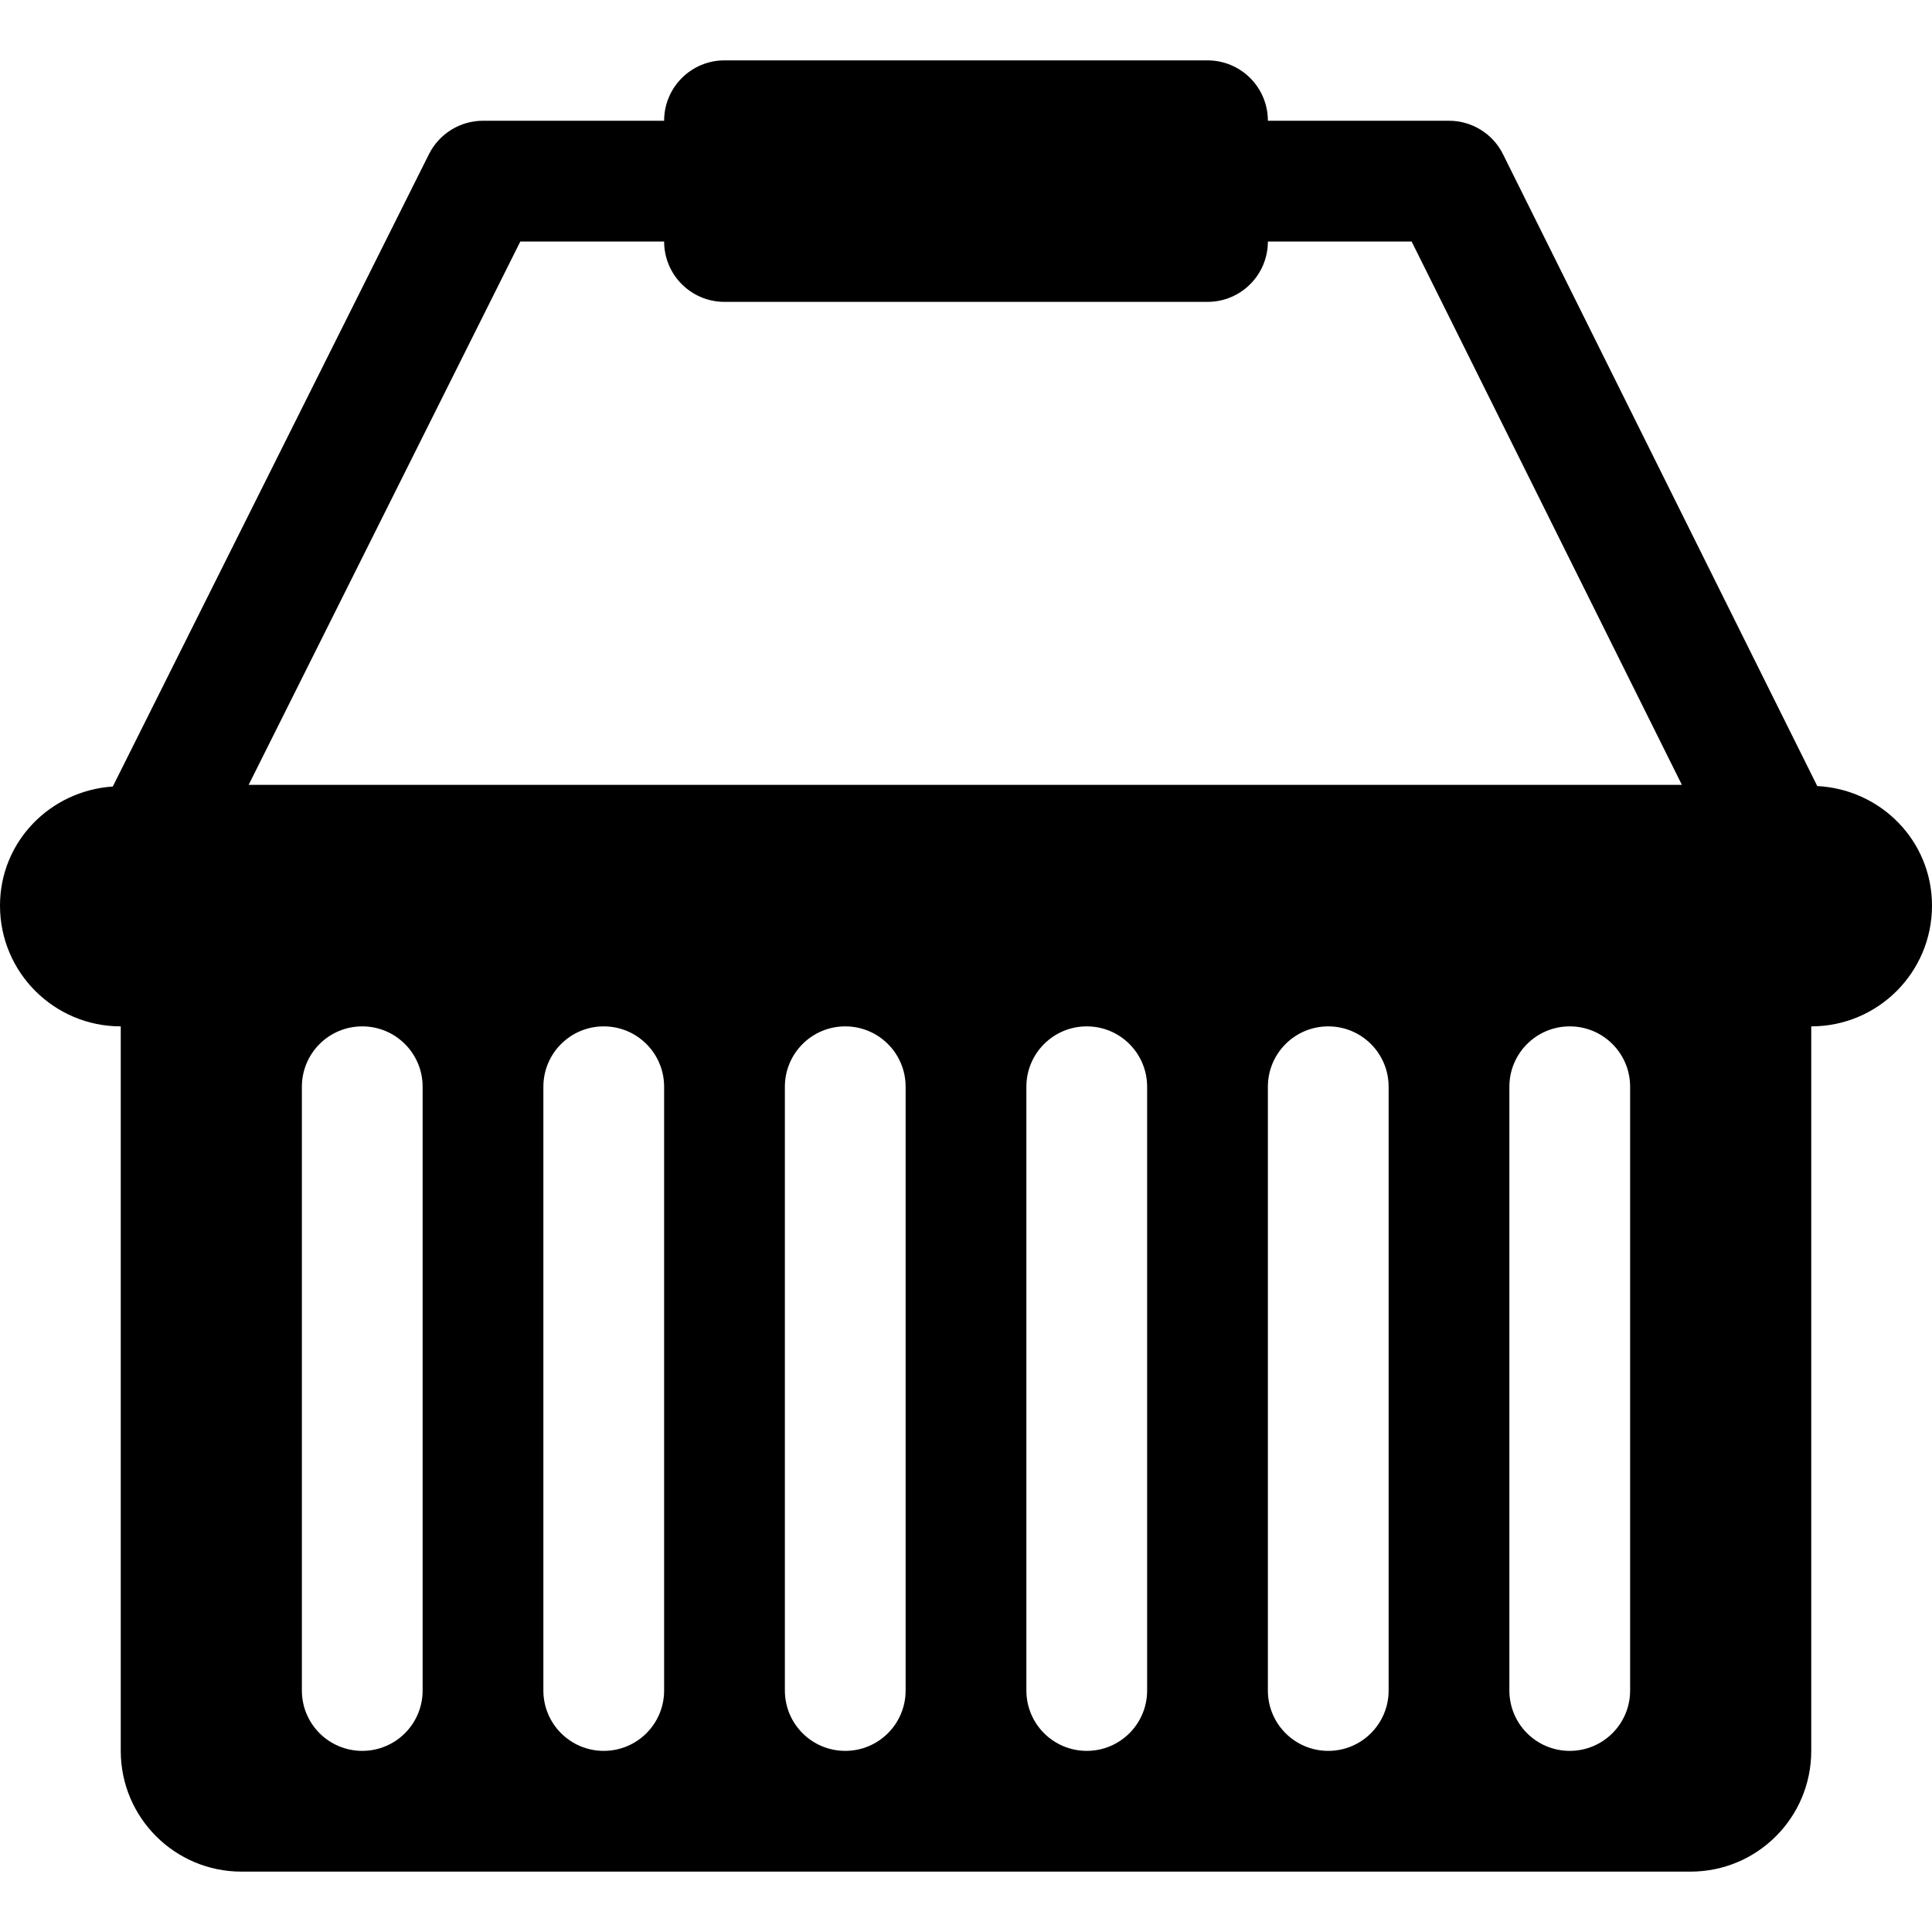
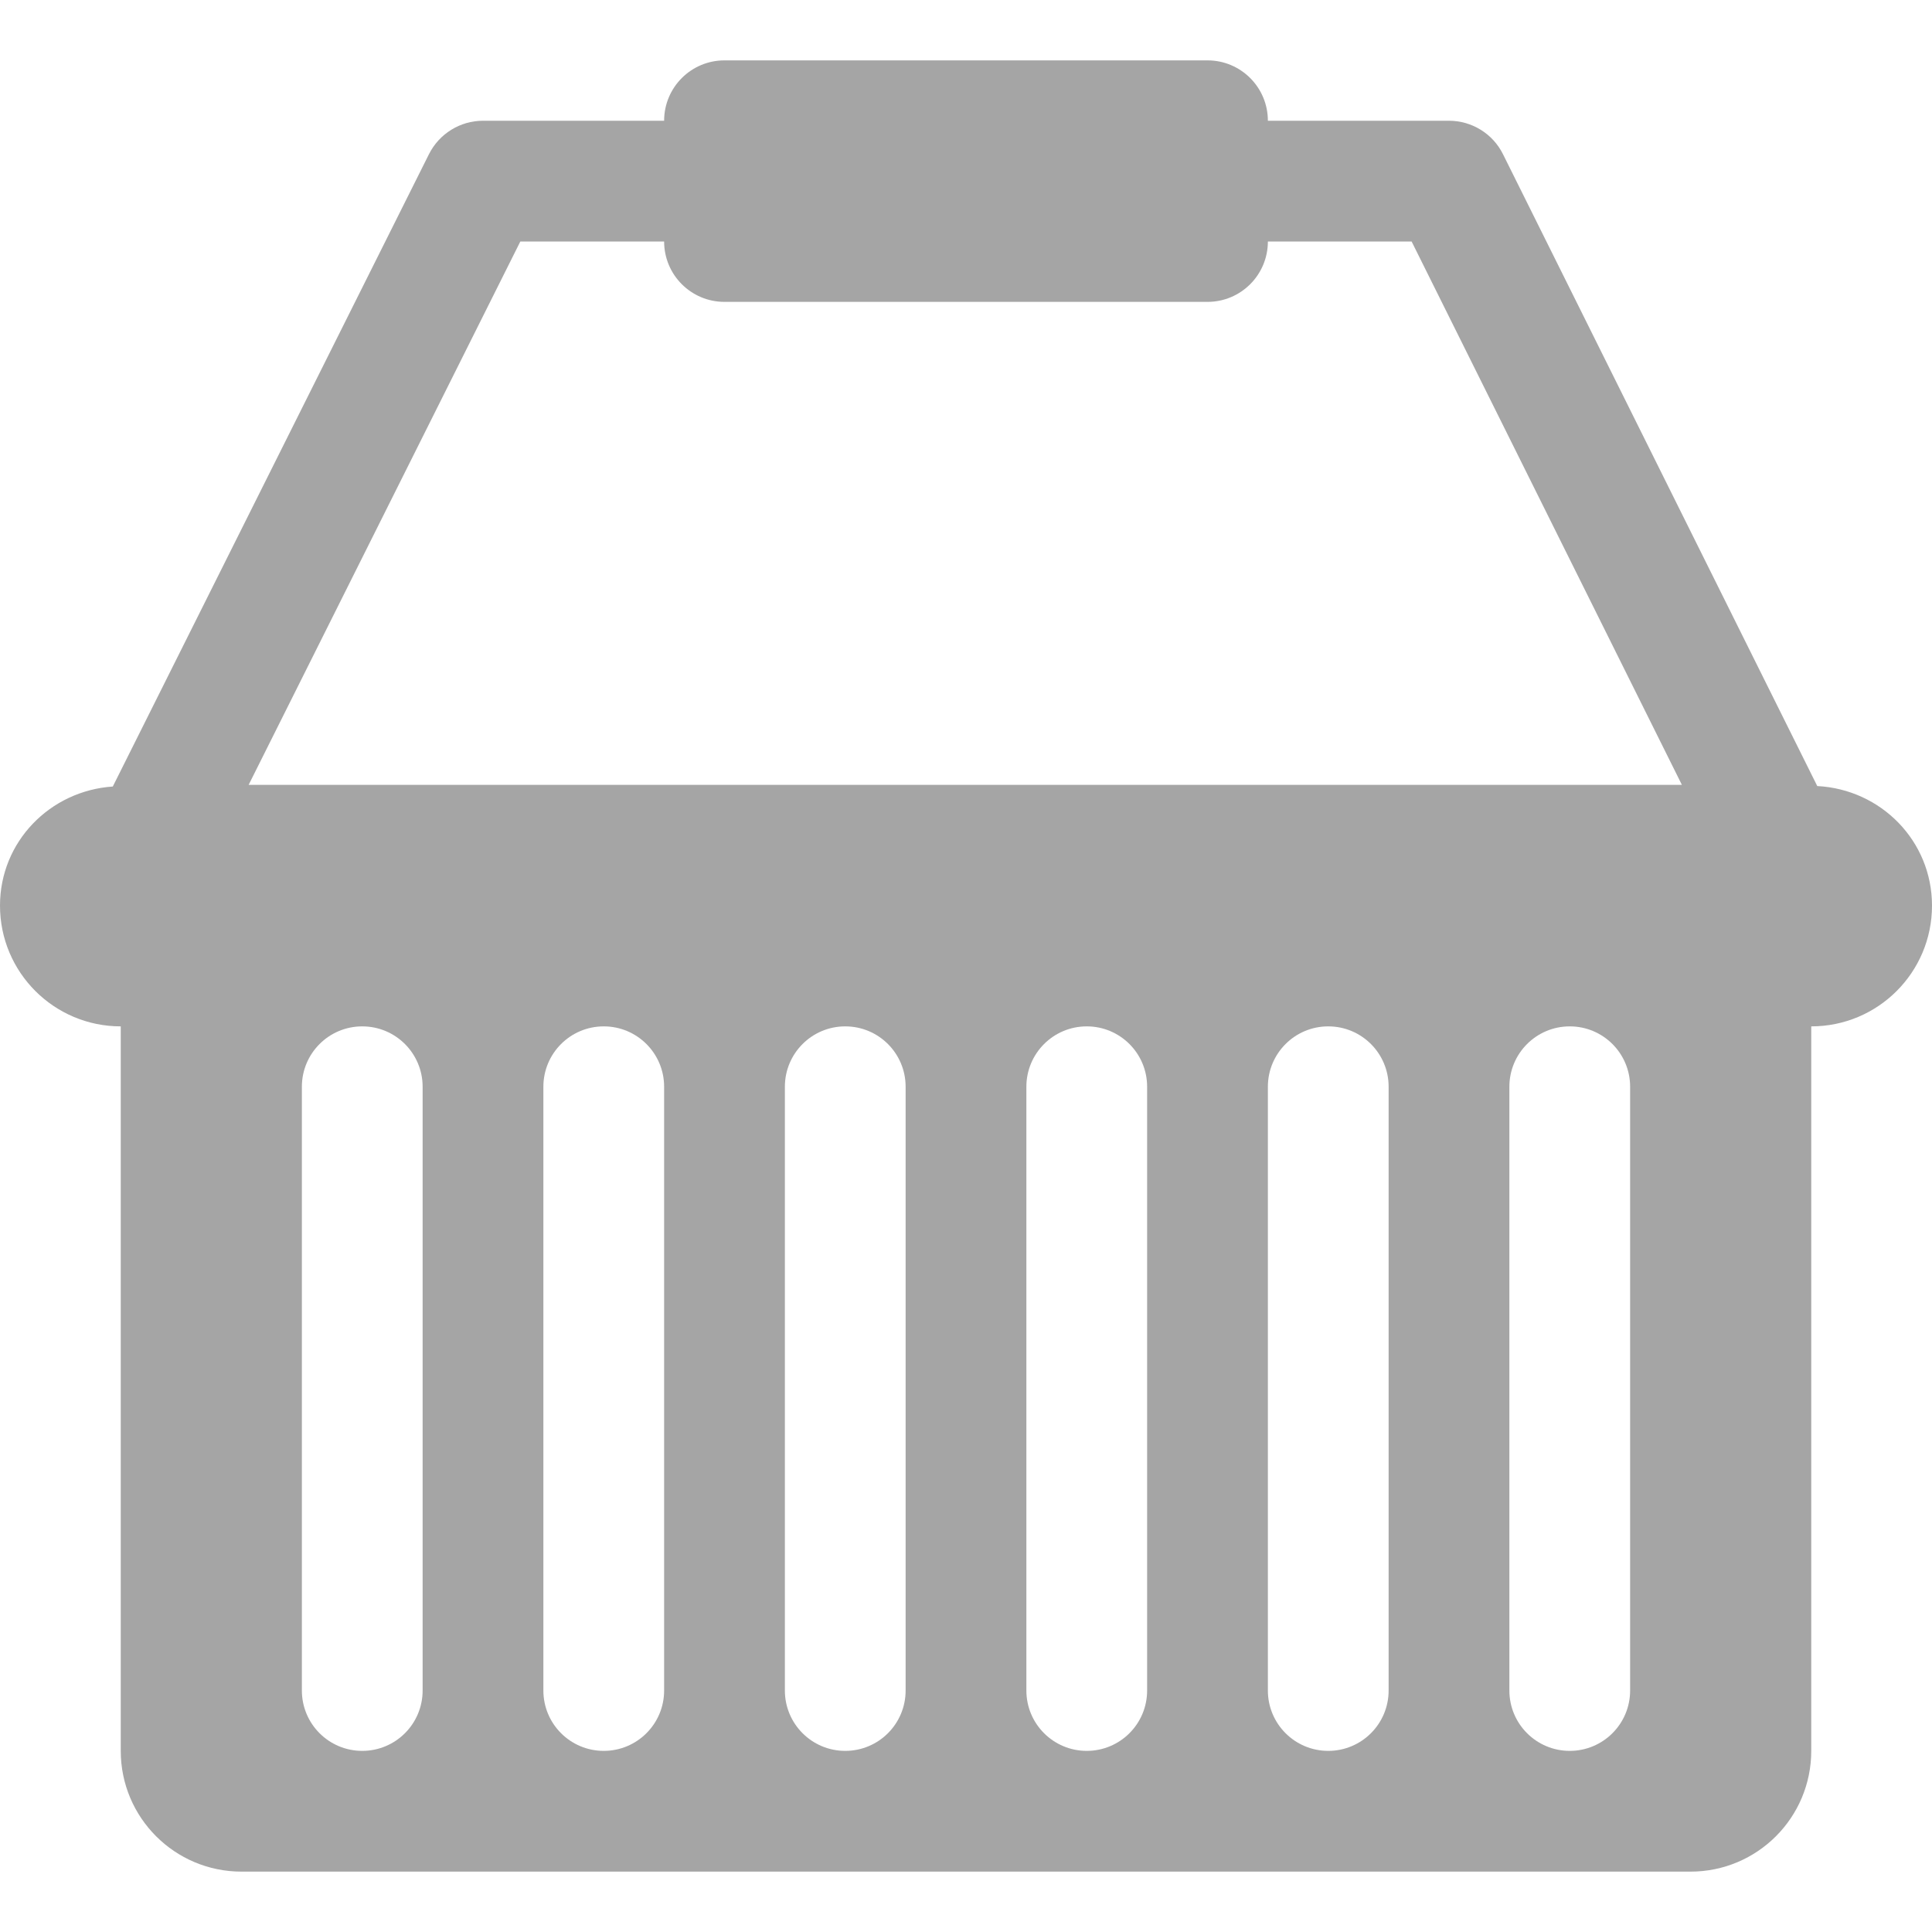
- <svg xmlns="http://www.w3.org/2000/svg" version="1.1" id="Capa_1" x="0px" y="0px" width="512px" height="512px" viewBox="0 0 512 512" style="enable-background:new 0 0 512 512;" xml:space="preserve">
+ <svg xmlns="http://www.w3.org/2000/svg" fill="#A5A5A5" version="1.1" id="Capa_1" x="0px" y="0px" width="512px" height="512px" viewBox="0 0 512 512" style="enable-background:new 0 0 512 512;" xml:space="preserve">
  <g>
    <path d="M481.594,208.313L398.312,40.875C395.625,35.438,390.062,32,384,32h-48c0-8.844-7.156-16-16-16H192   c-8.844,0-16,7.156-16,16h-48c-6.063,0-11.594,3.438-14.313,8.844L29.891,208.438C13.25,209.563,0,223.063,0,240   c0,17.688,14.328,32,32,32v192c0,17.688,14.328,32,32,32h384c17.688,0,32-14.312,32-32V272c17.688,0,32-14.312,32-32   C512,222.875,498.5,209.188,481.594,208.313z M137.891,64H176c0,8.844,7.156,16,16,16h128c8.844,0,16-7.156,16-16h38.094   l71.625,144H65.891L137.891,64z M112,448c0,8.844-7.156,16-16,16s-16-7.156-16-16V288c0-8.844,7.156-16,16-16s16,7.156,16,16V448z    M176,448c0,8.844-7.156,16-16,16s-16-7.156-16-16V288c0-8.844,7.156-16,16-16s16,7.156,16,16V448z M240,448   c0,8.844-7.156,16-16,16s-16-7.156-16-16V288c0-8.844,7.156-16,16-16s16,7.156,16,16V448z M304,448c0,8.844-7.156,16-16,16   s-16-7.156-16-16V288c0-8.844,7.156-16,16-16s16,7.156,16,16V448z M368,448c0,8.844-7.156,16-16,16s-16-7.156-16-16V288   c0-8.844,7.156-16,16-16s16,7.156,16,16V448z M432,448c0,8.844-7.156,16-16,16s-16-7.156-16-16V288c0-8.844,7.156-16,16-16   s16,7.156,16,16V448z" />
  </g>
  <g>
</g>
  <g>
</g>
  <g>
</g>
  <g>
</g>
  <g>
</g>
  <g>
</g>
  <g>
</g>
  <g>
</g>
  <g>
</g>
  <g>
</g>
  <g>
</g>
  <g>
</g>
  <g>
</g>
  <g>
</g>
  <g>
</g>
</svg>
